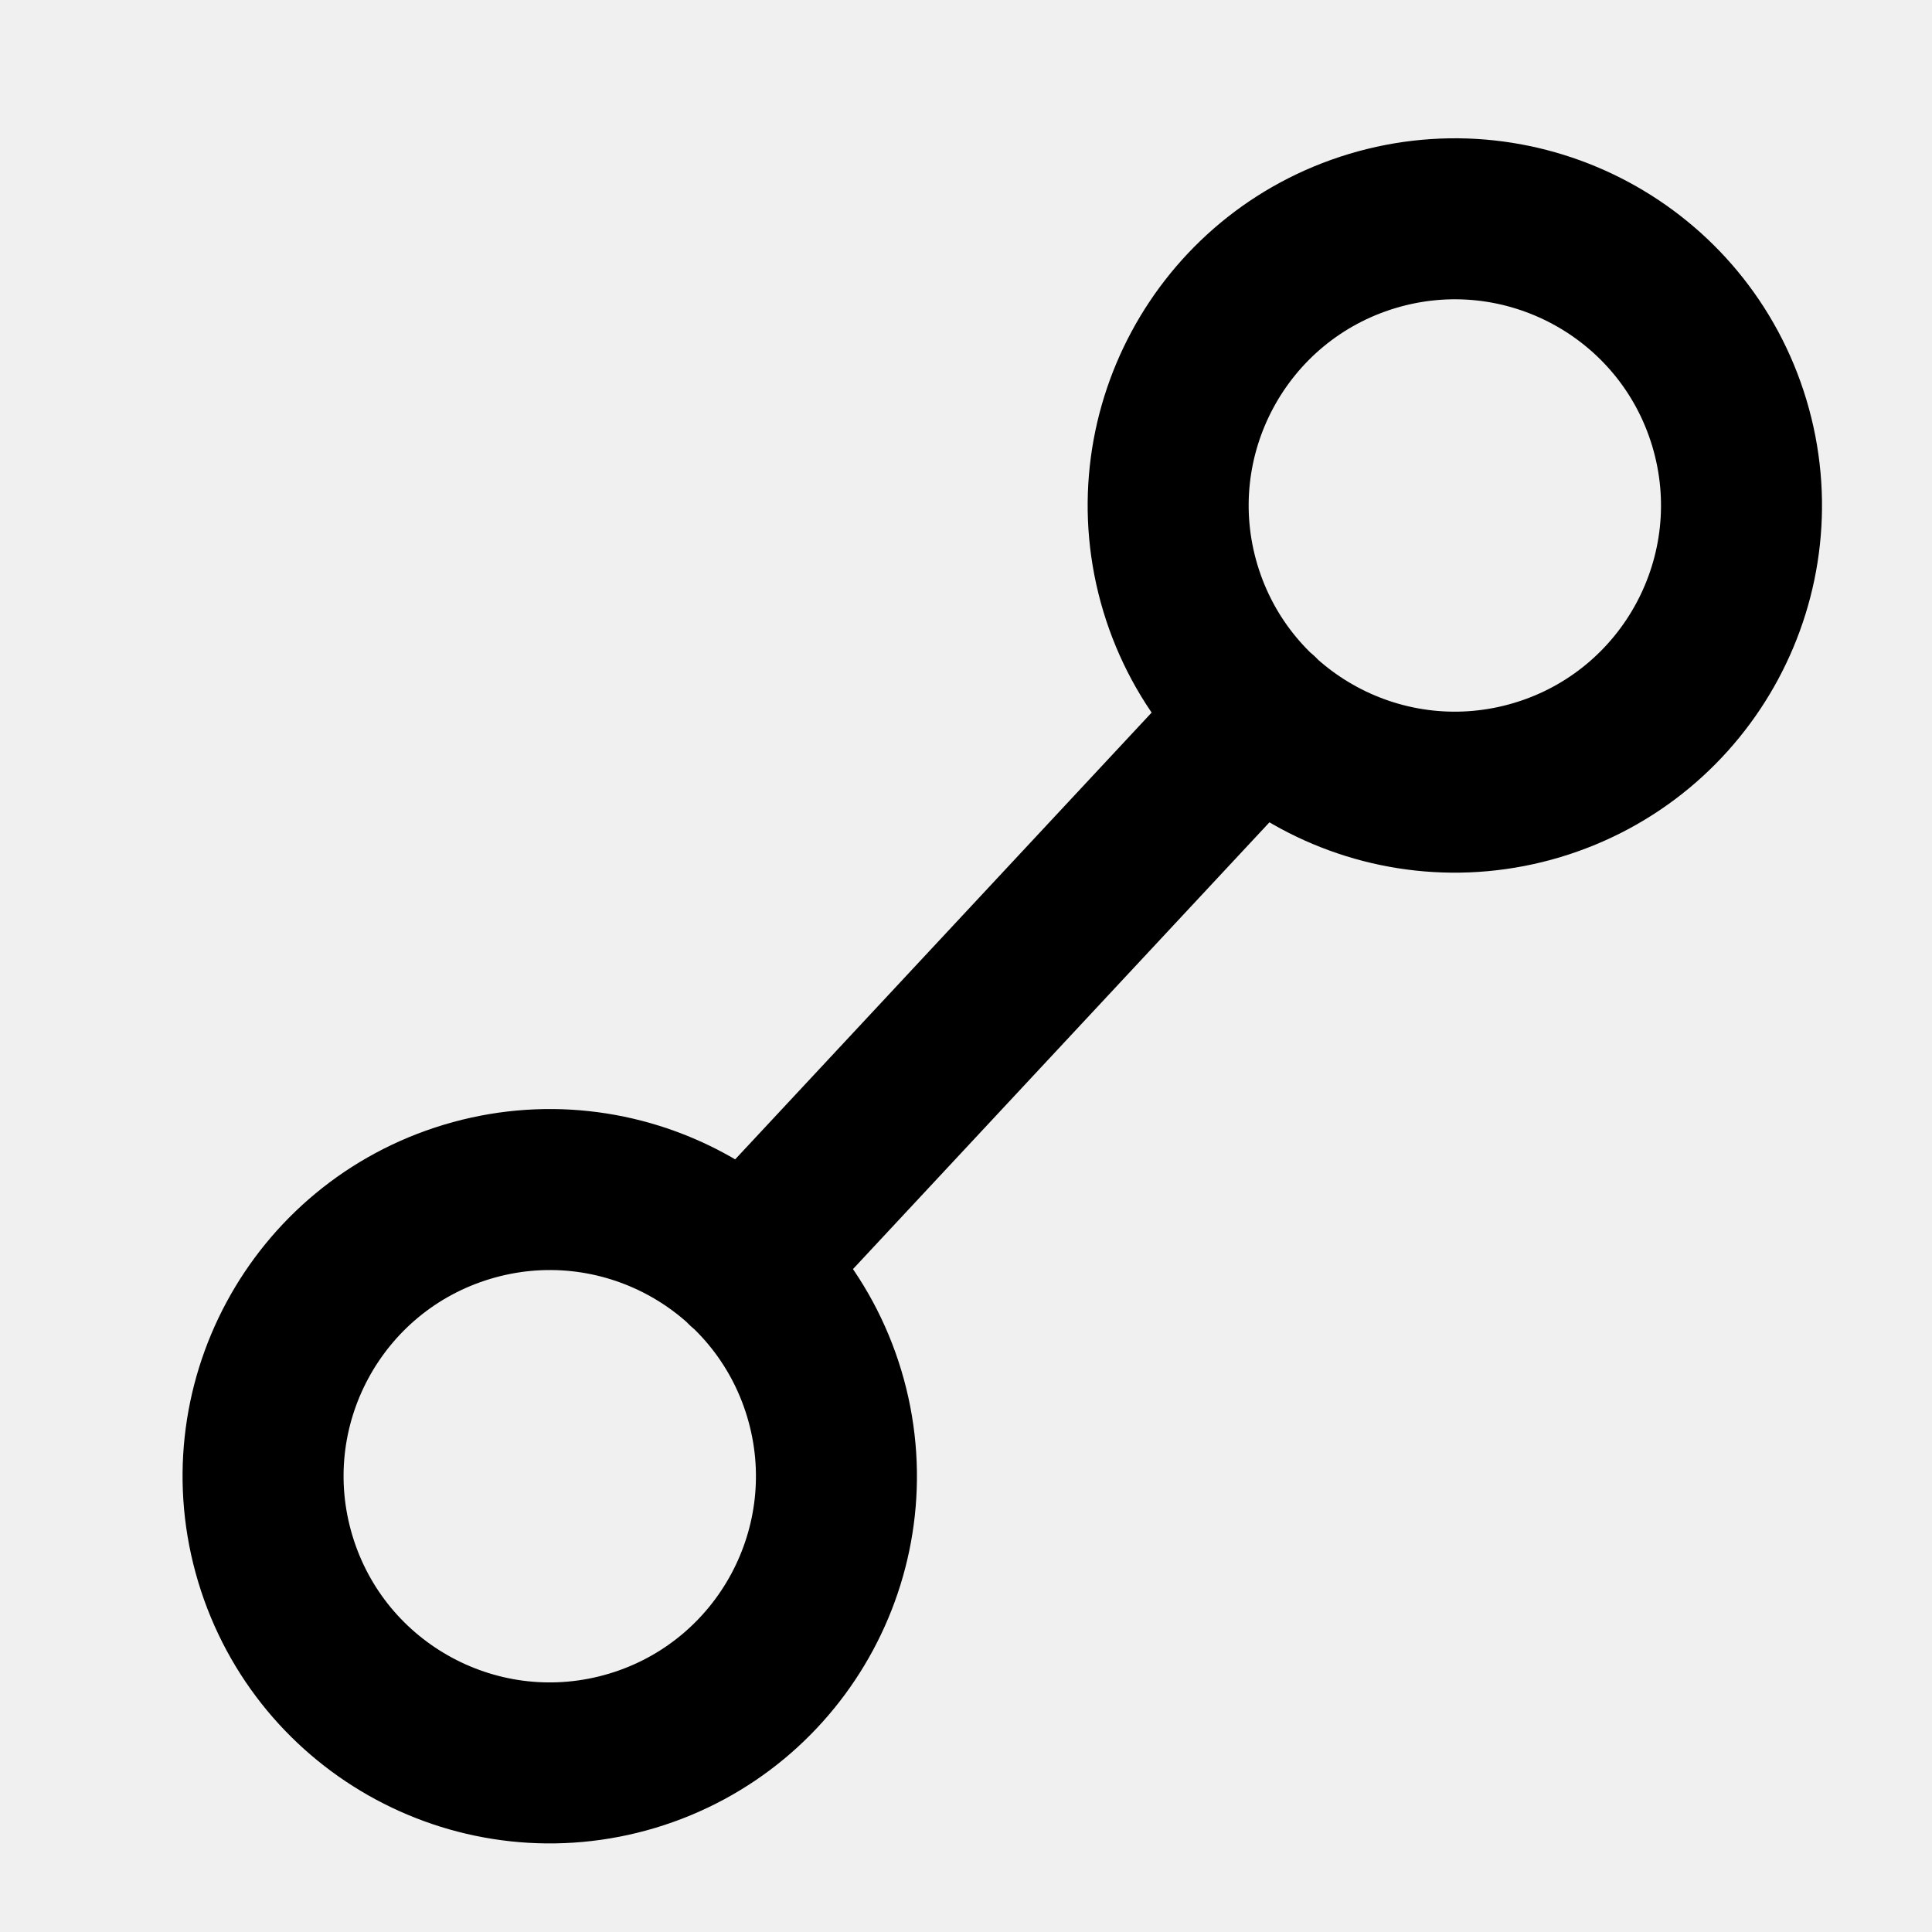
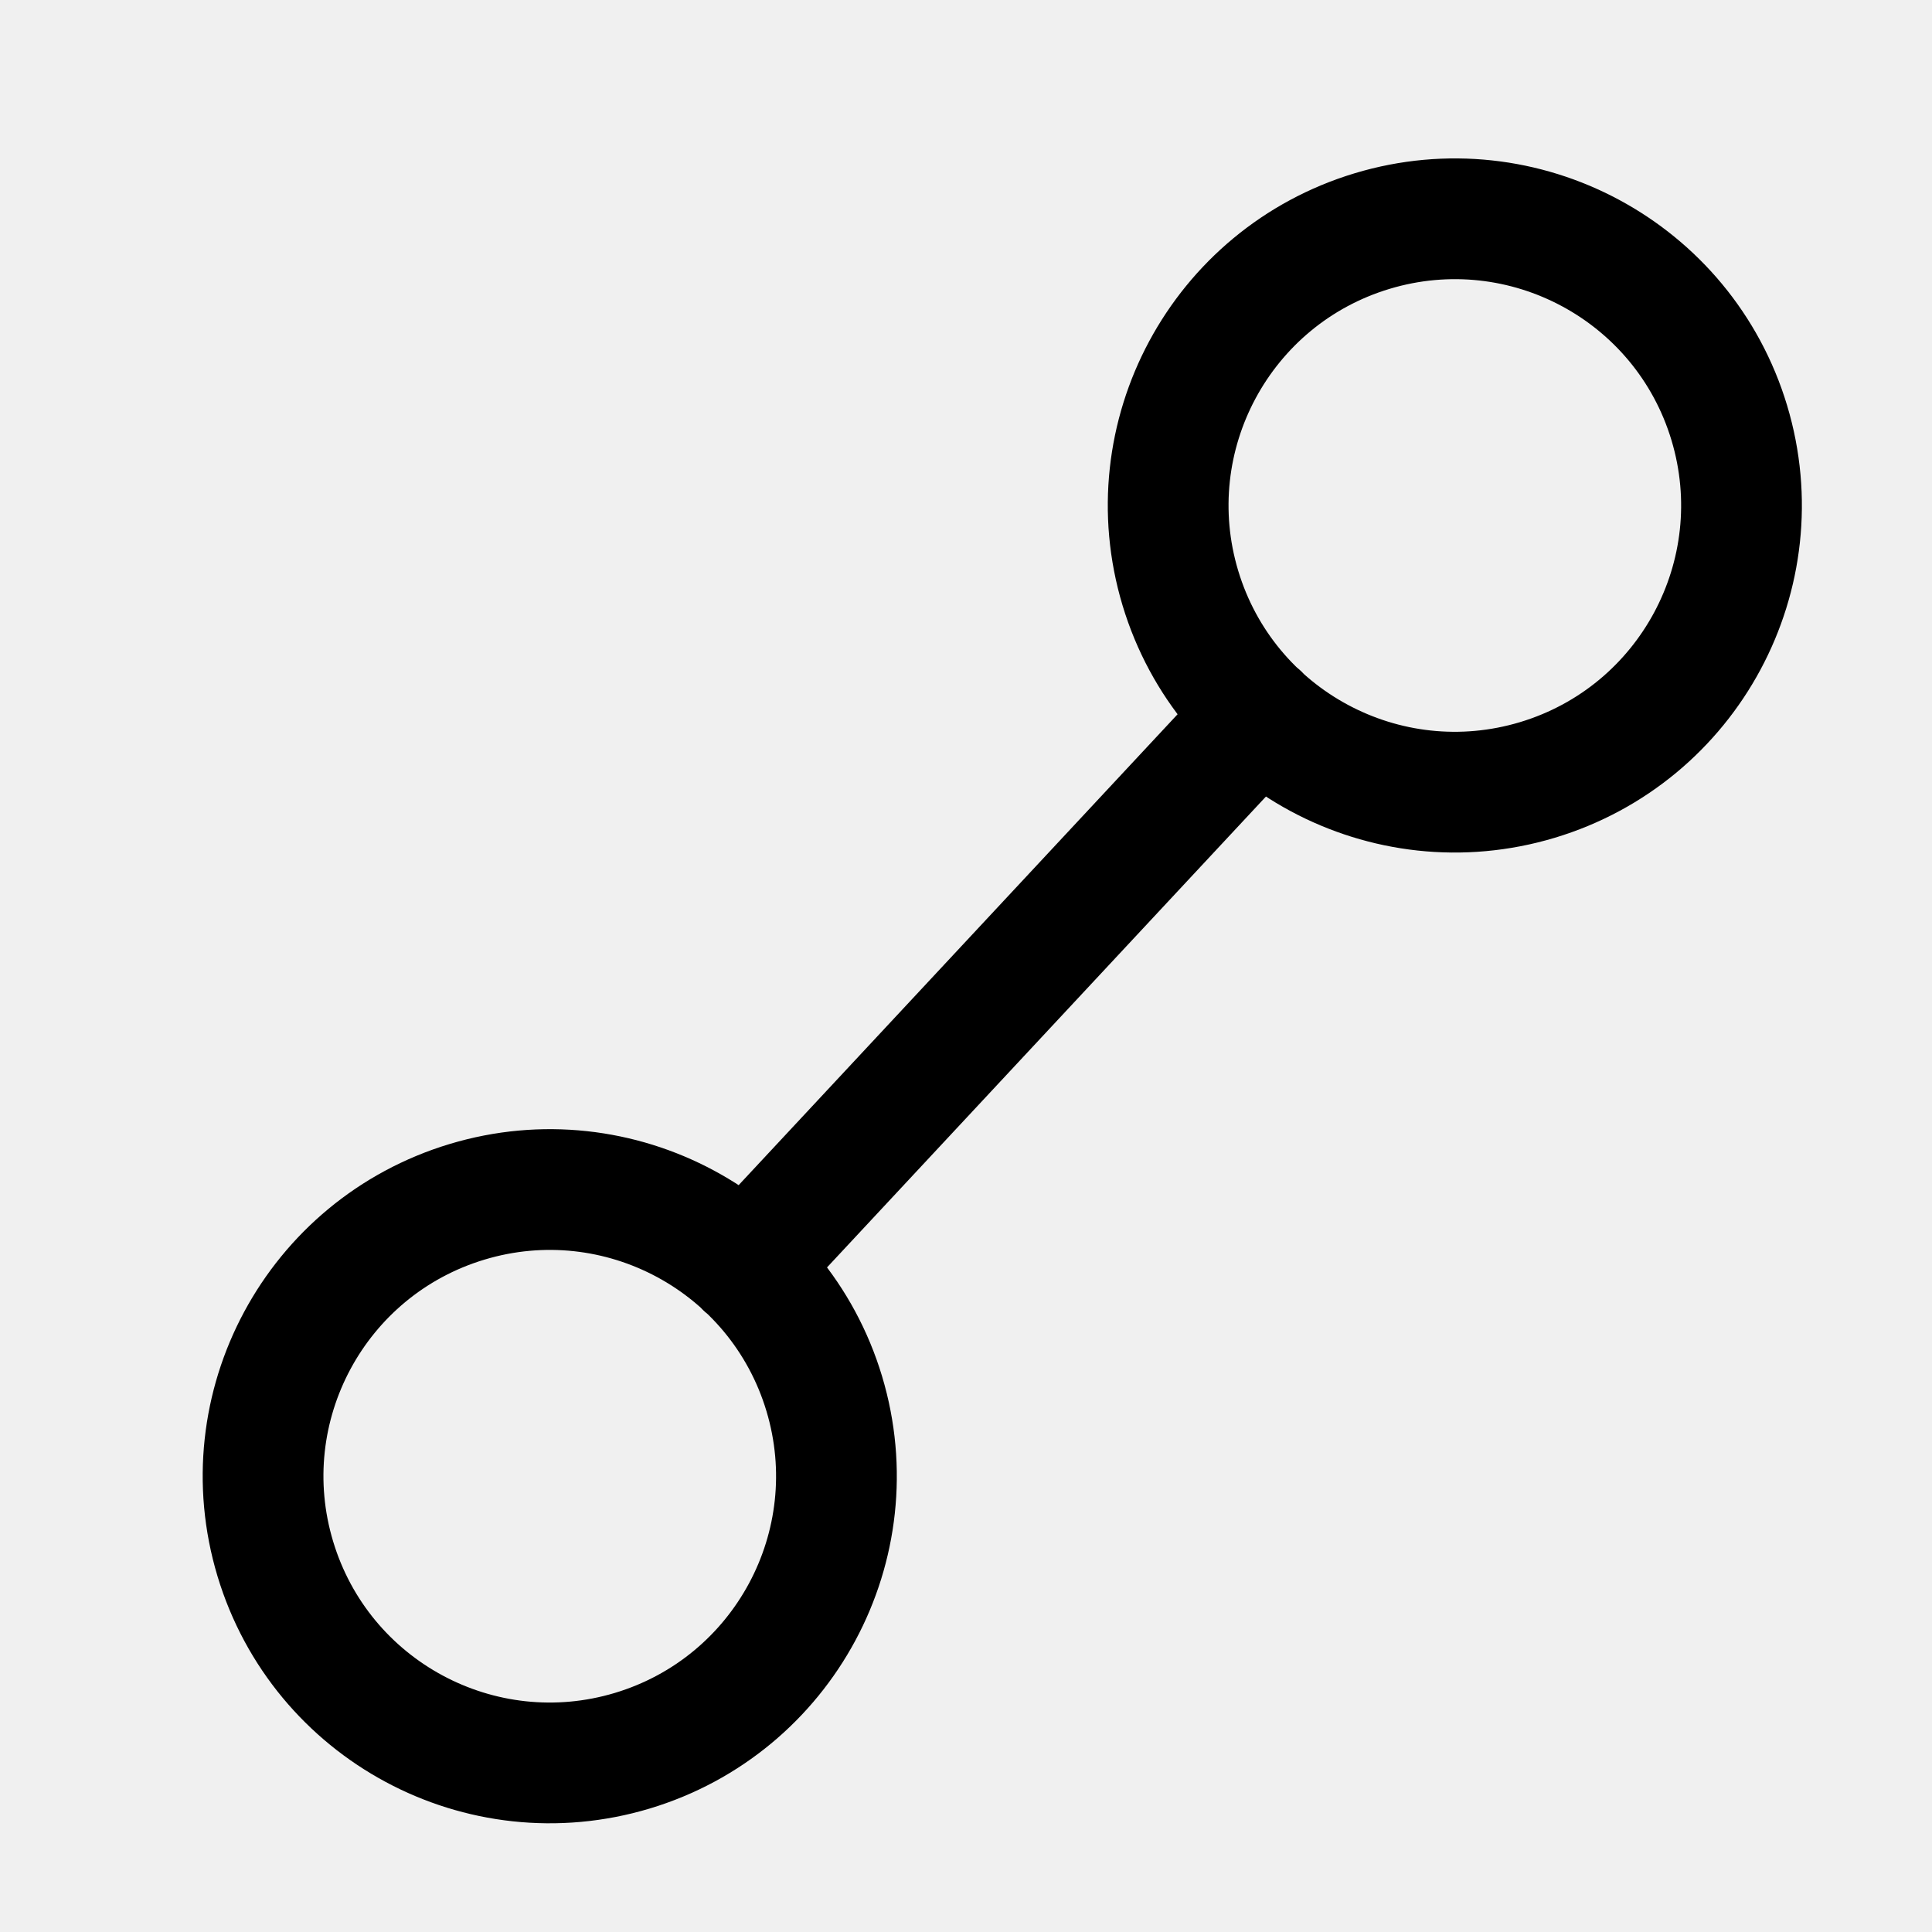
- <svg xmlns="http://www.w3.org/2000/svg" width="24" height="24" viewBox="0 0 24 24" fill="none">
-   <g clip-path="url(#clip0_914_2551)">
-     <path d="M15.646 8.881L9.256 15.736M21.482 5.253C22.048 7.136 20.981 9.122 19.098 9.689C17.215 10.255 15.23 9.188 14.663 7.305C14.097 5.422 15.164 3.437 17.046 2.87C18.929 2.303 20.915 3.37 21.482 5.253ZM10.239 17.312C10.805 19.195 9.738 21.181 7.855 21.748C5.972 22.314 3.987 21.247 3.42 19.364C2.853 17.481 3.92 15.496 5.803 14.929C7.686 14.362 9.672 15.429 10.239 17.312Z" stroke="currentColor" stroke-width="2" stroke-linecap="round" stroke-linejoin="round" />
-   </g>
-   <defs>
-     <clipPath id="clip0_914_2551">
-       <rect width="24" height="24" fill="white" />
-     </clipPath>
-   </defs>
+ <svg xmlns="http://www.w3.org/2000/svg" width="24" height="24" viewBox="0 0 24 24" stroke-width="1.5" fill="none">
+   <path d="M15.646 8.881L9.256 15.736M21.482 5.253C22.048 7.136 20.981 9.122 19.098 9.689C17.215 10.255 15.23 9.188 14.663 7.305C14.097 5.422 15.164 3.437 17.046 2.87C18.929 2.303 20.915 3.37 21.482 5.253ZM10.239 17.312C10.805 19.195 9.738 21.181 7.855 21.748C5.972 22.314 3.987 21.247 3.42 19.364C2.853 17.481 3.92 15.496 5.803 14.929C7.686 14.362 9.672 15.429 10.239 17.312Z" stroke="currentColor" stroke-width="inherit" stroke-linecap="round" stroke-linejoin="round" />
</svg>
